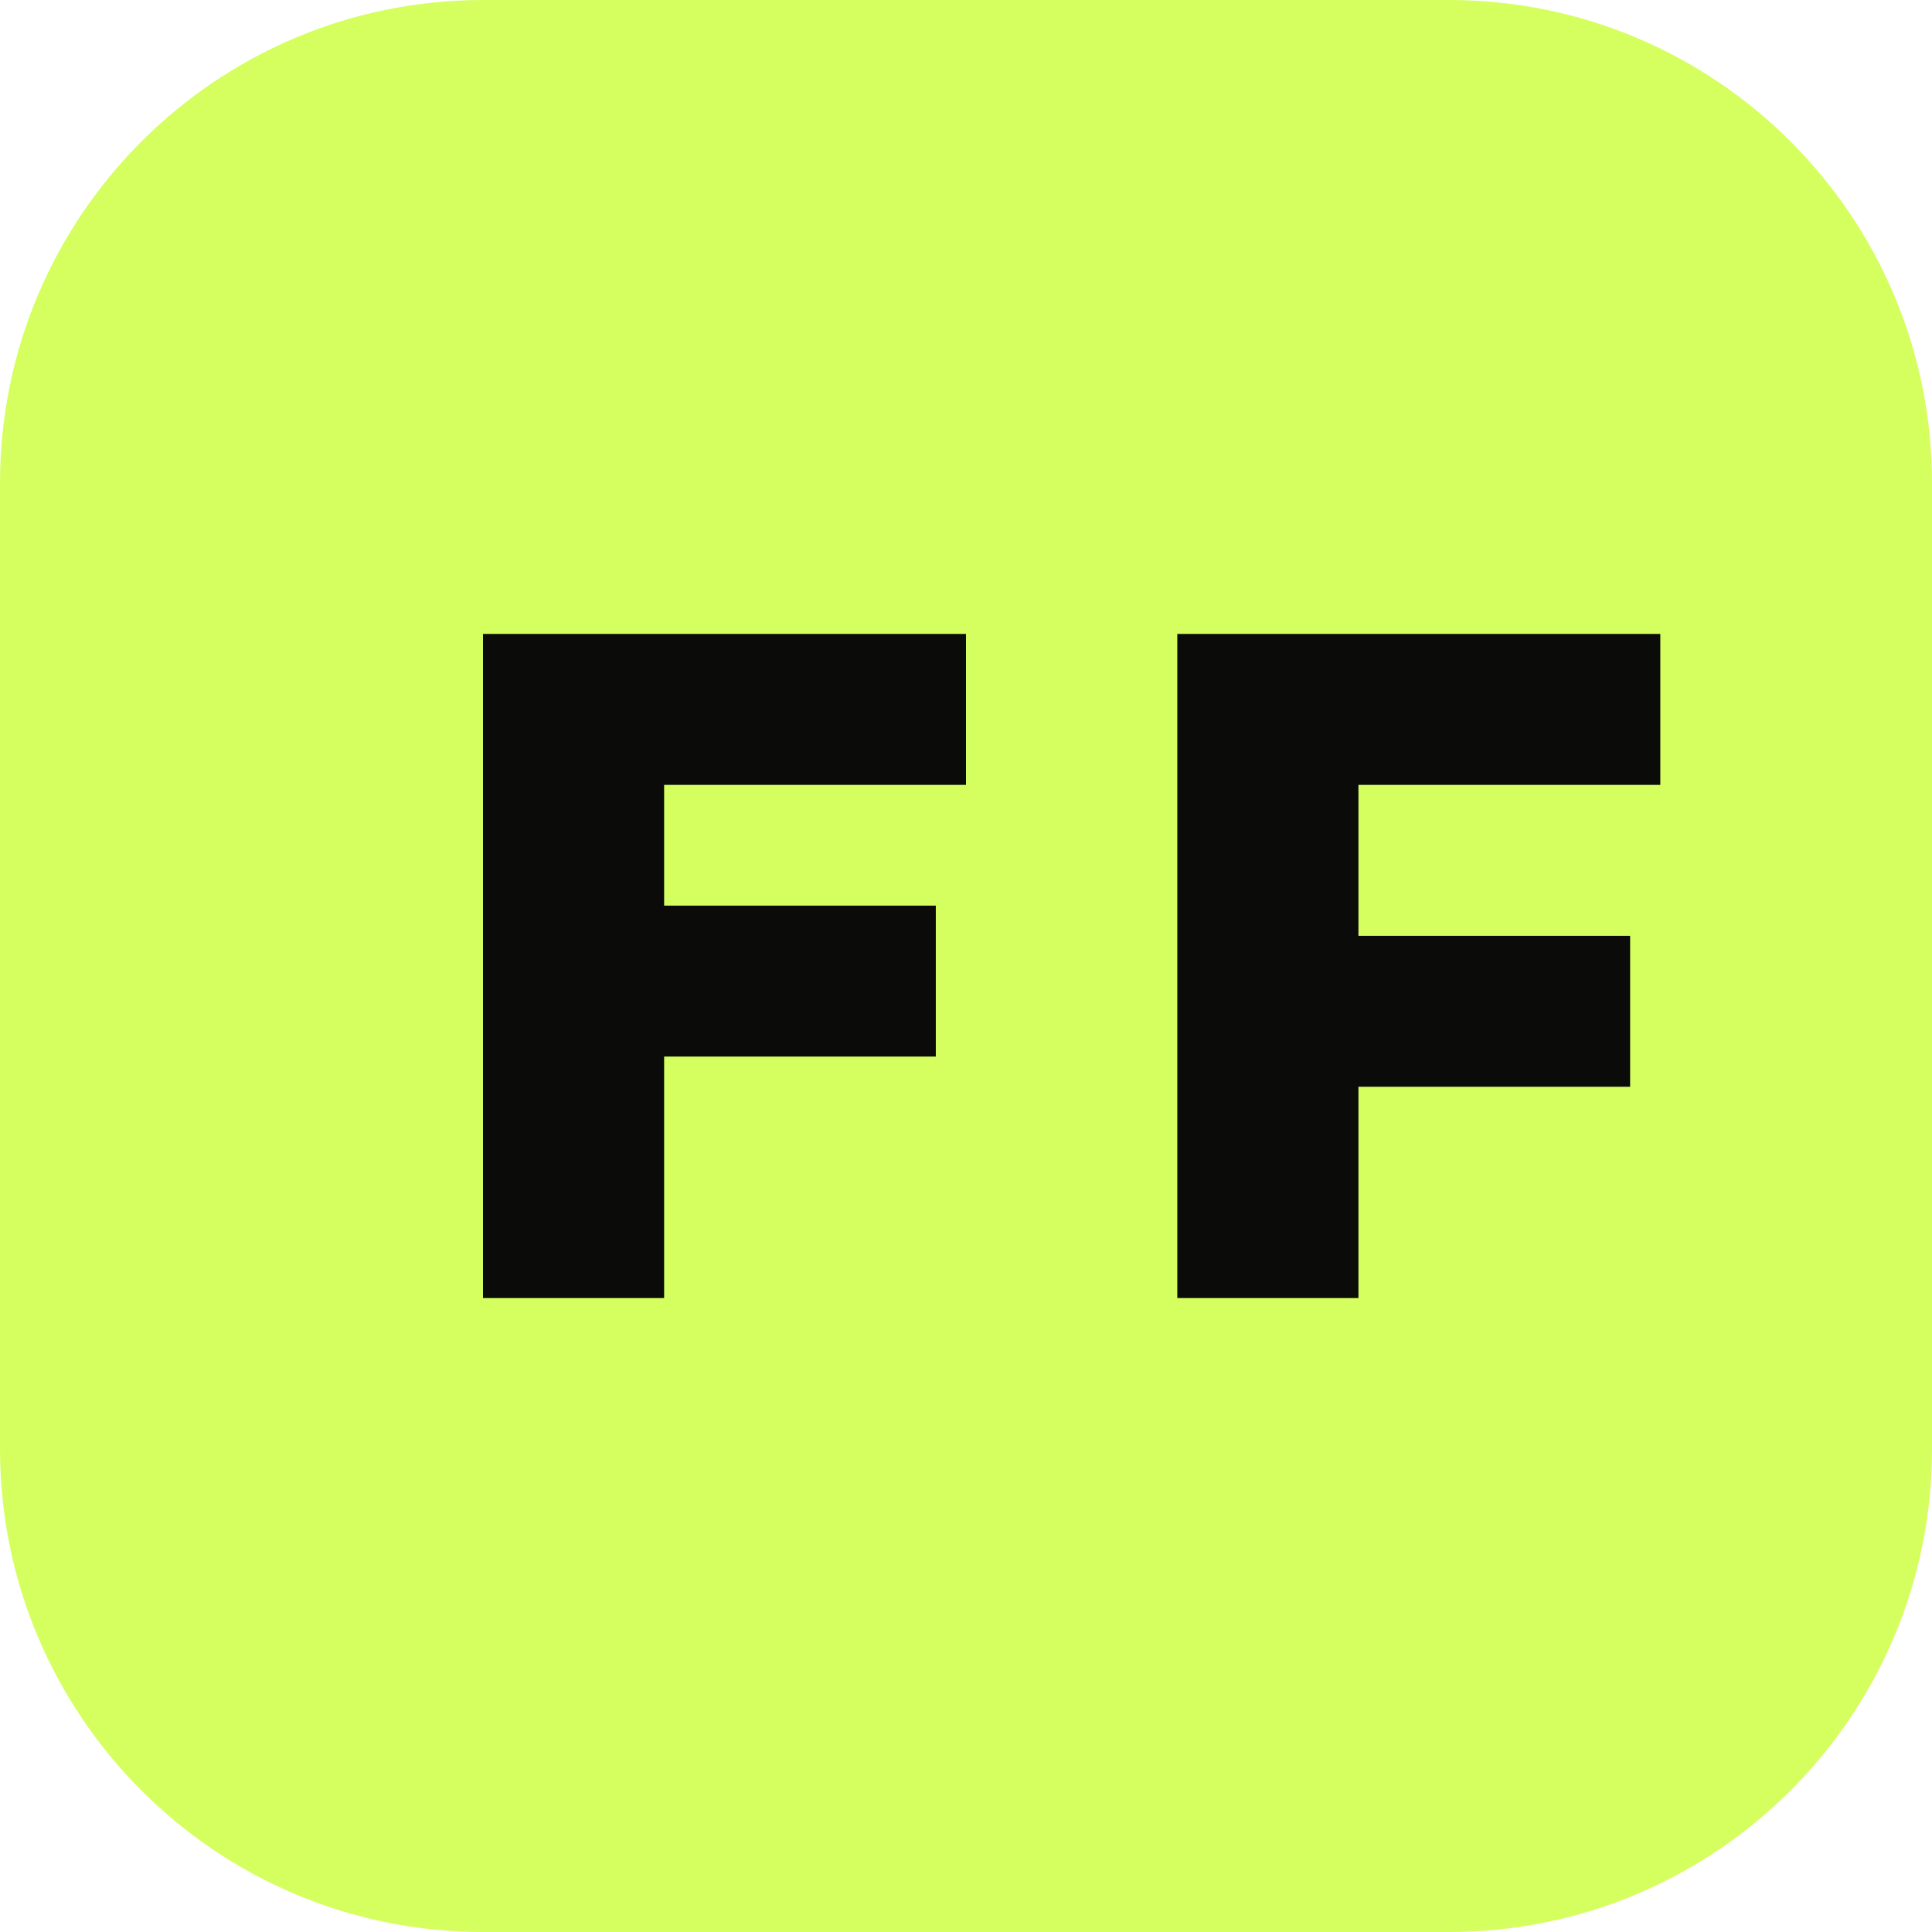
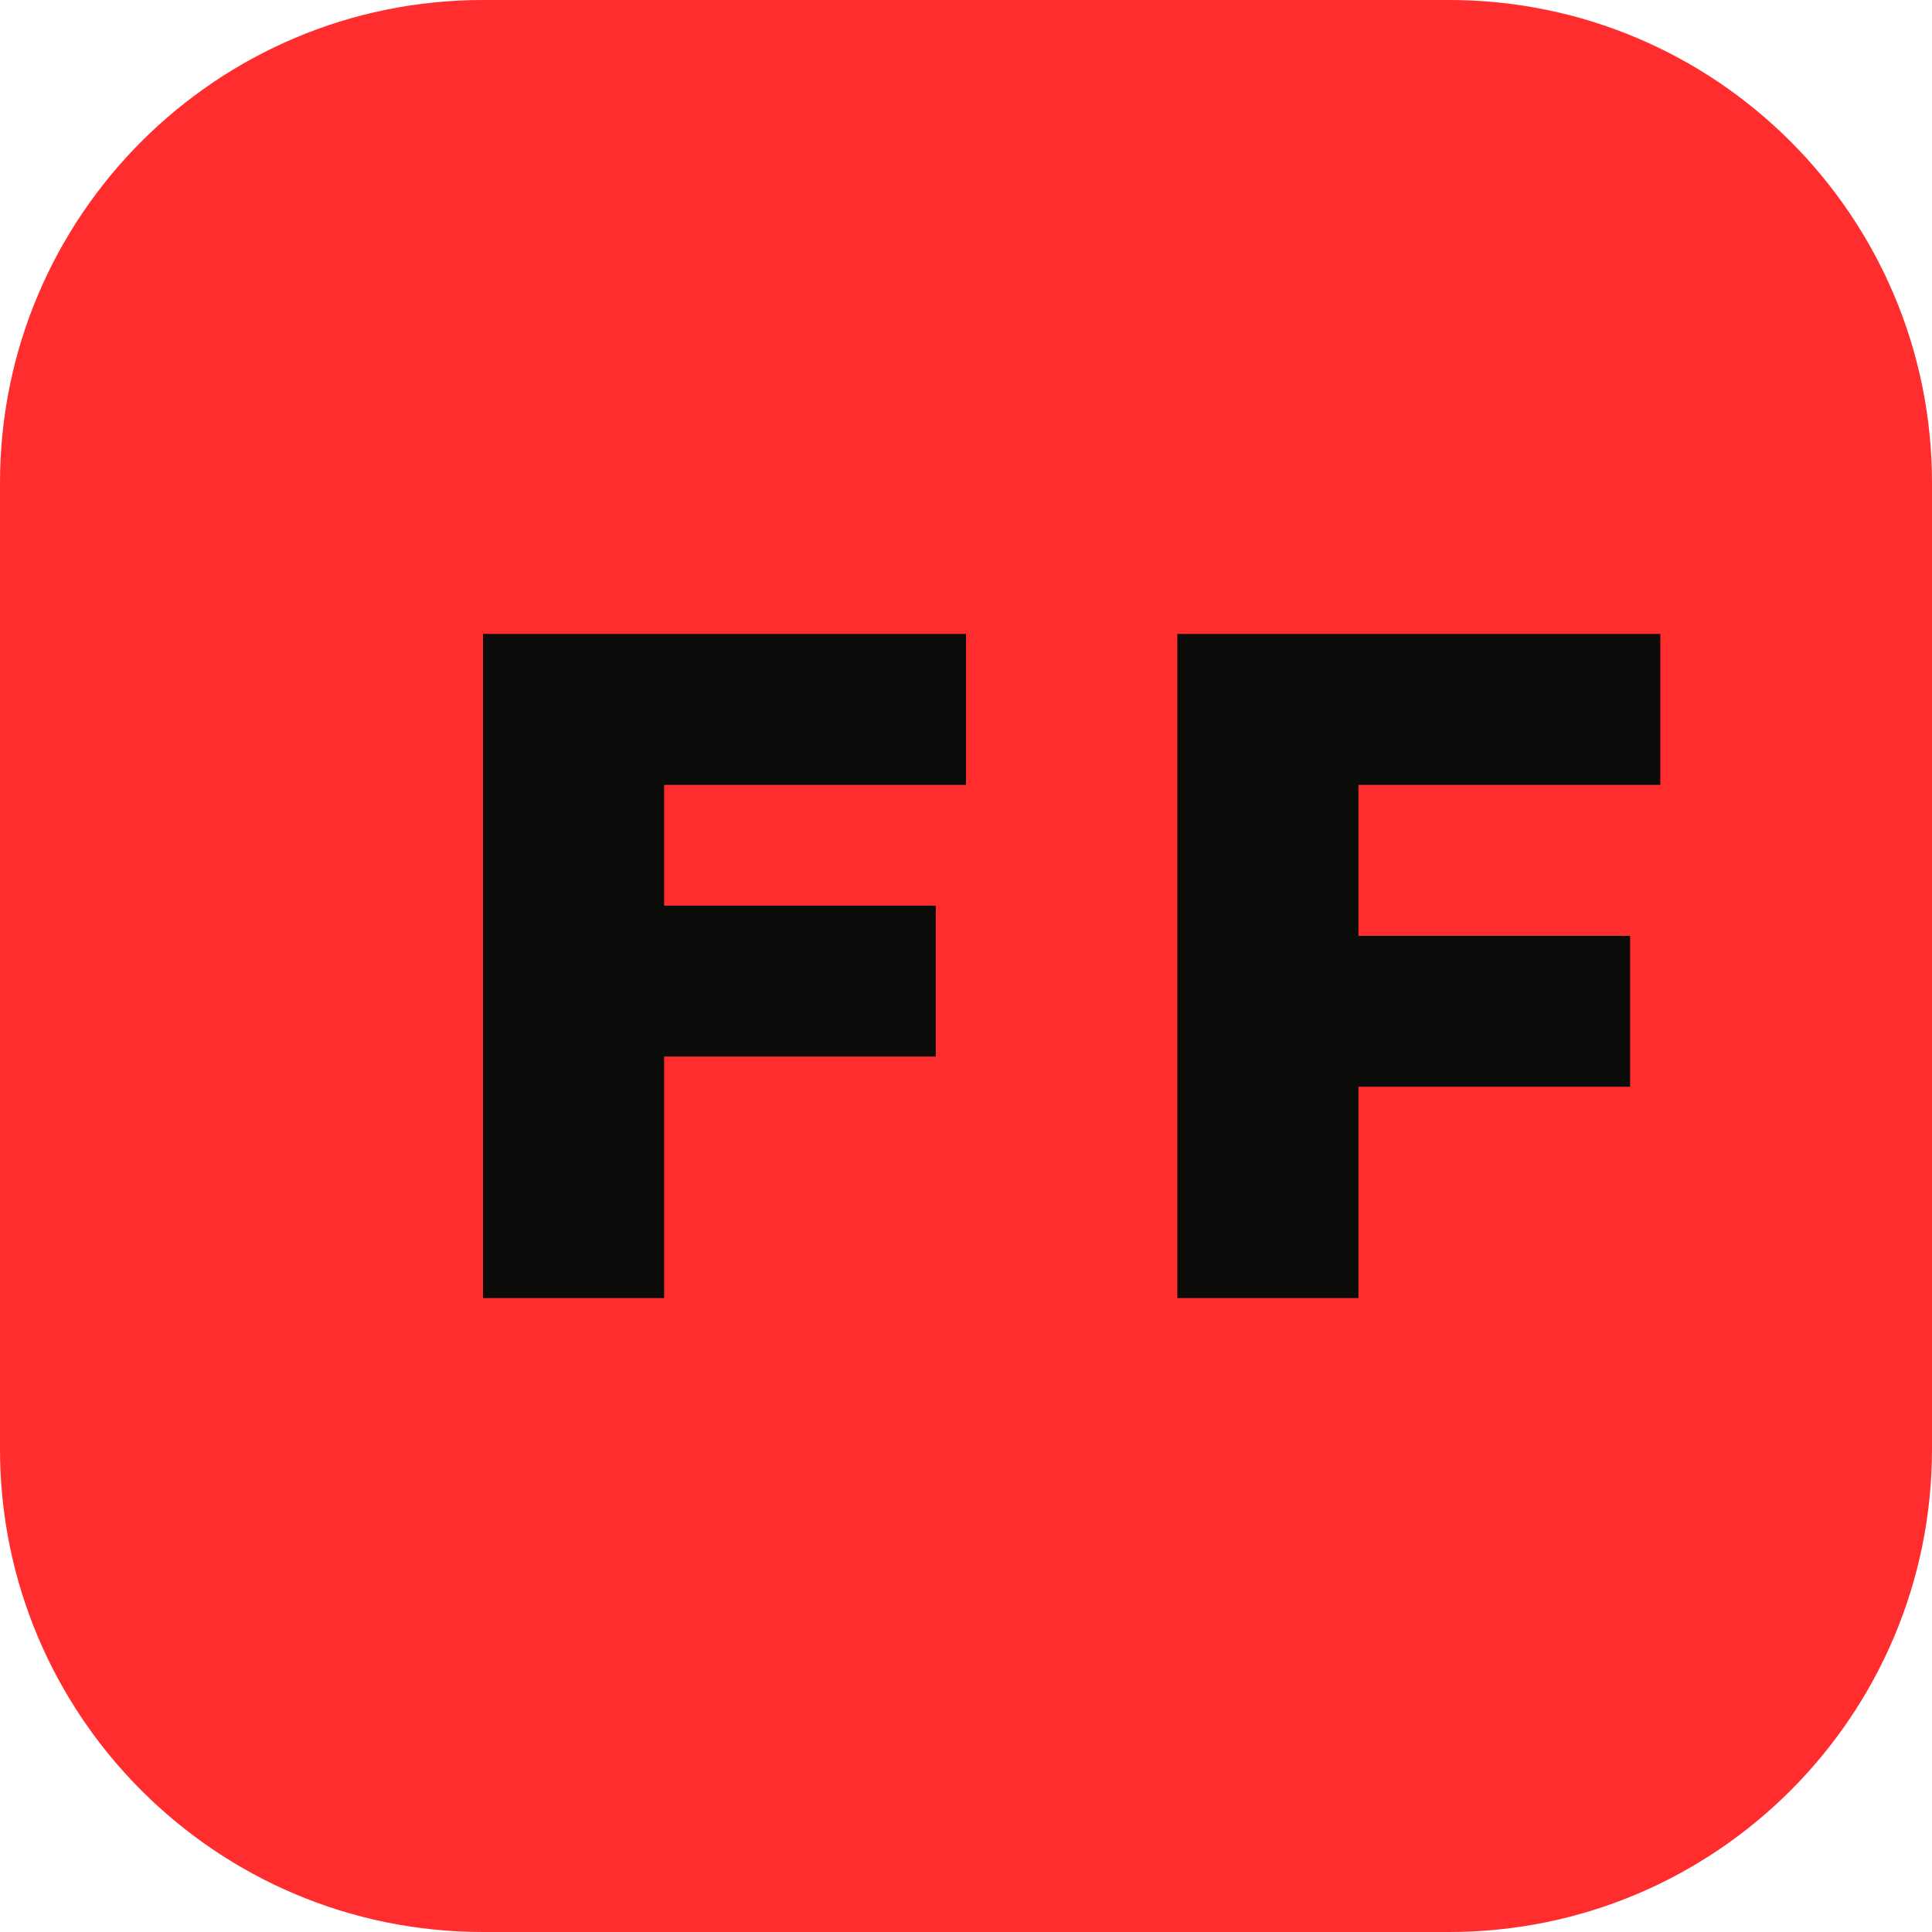
<svg xmlns="http://www.w3.org/2000/svg" viewBox="0 0 64 64">
-   <rect width="64" height="64" rx="16" fill="#d5ff5f" />
+   <rect width="64" height="64" rx="16" fill="#ff2d2d" />
  <path d="M16 43V21h16v5H22v4h9v5h-9v8zm23 0V21h16v5H45v5h9v5h-9v7z" fill="#0b0c0a" />
</svg>
